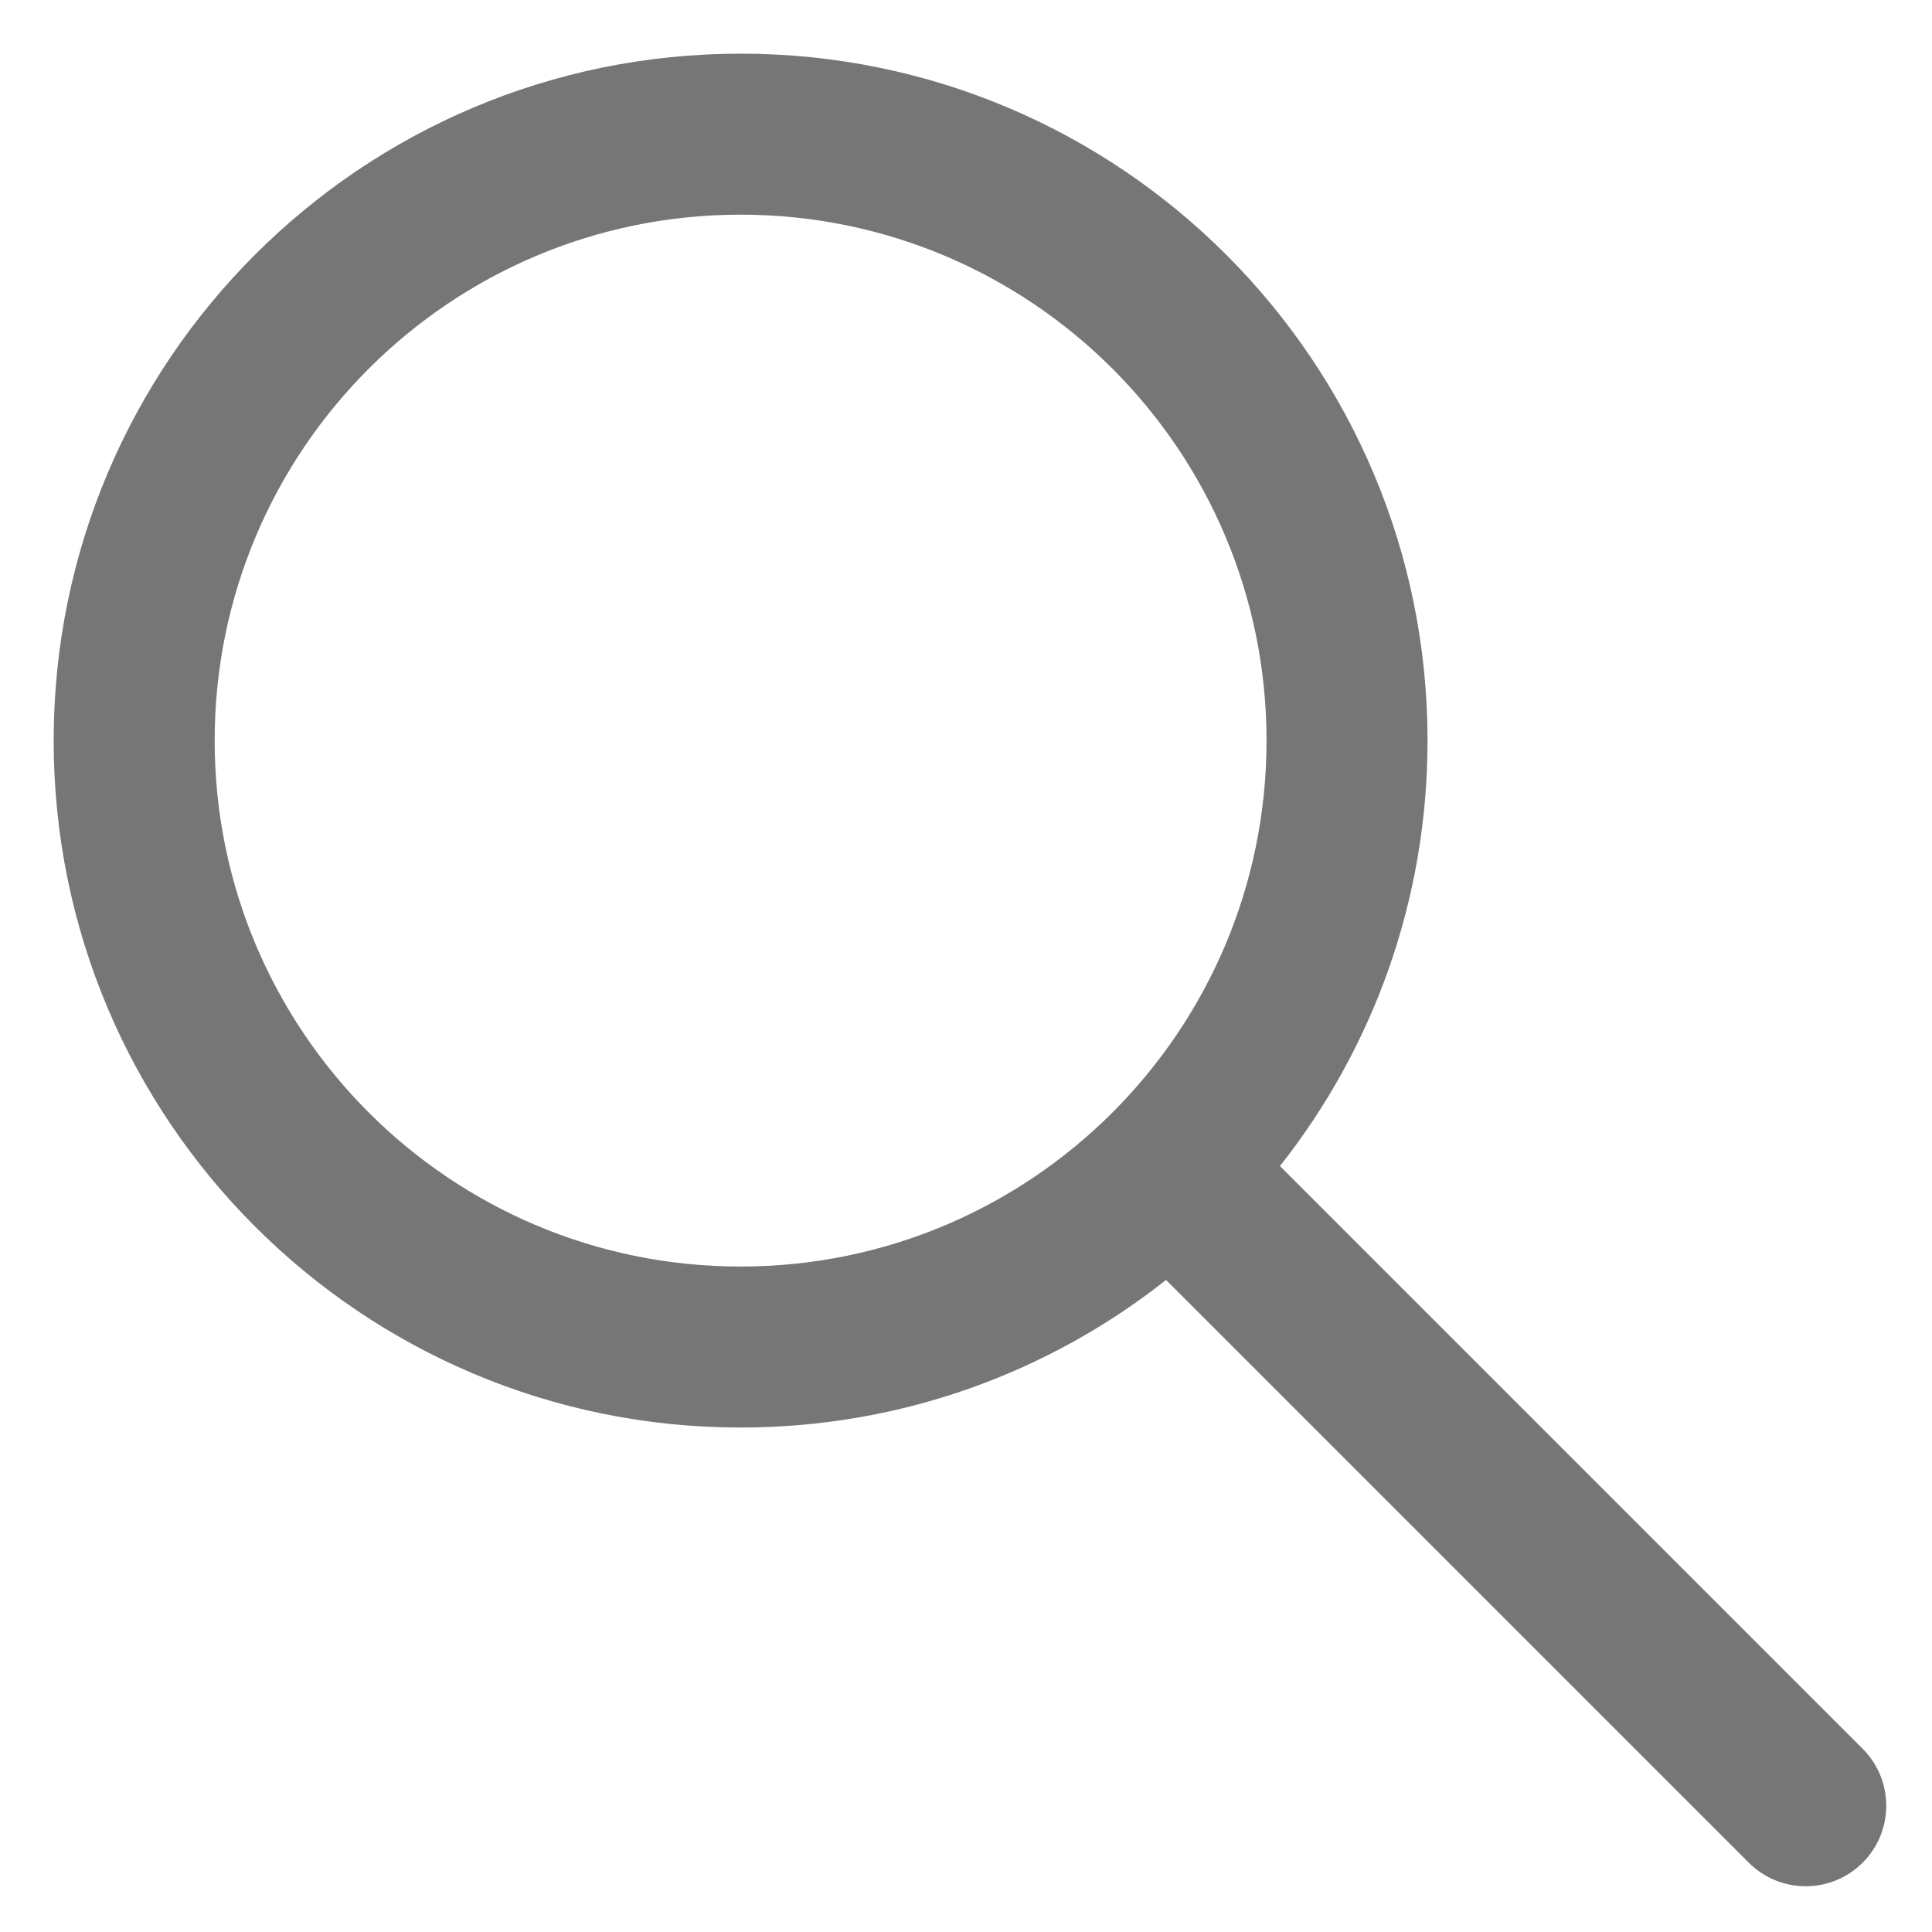
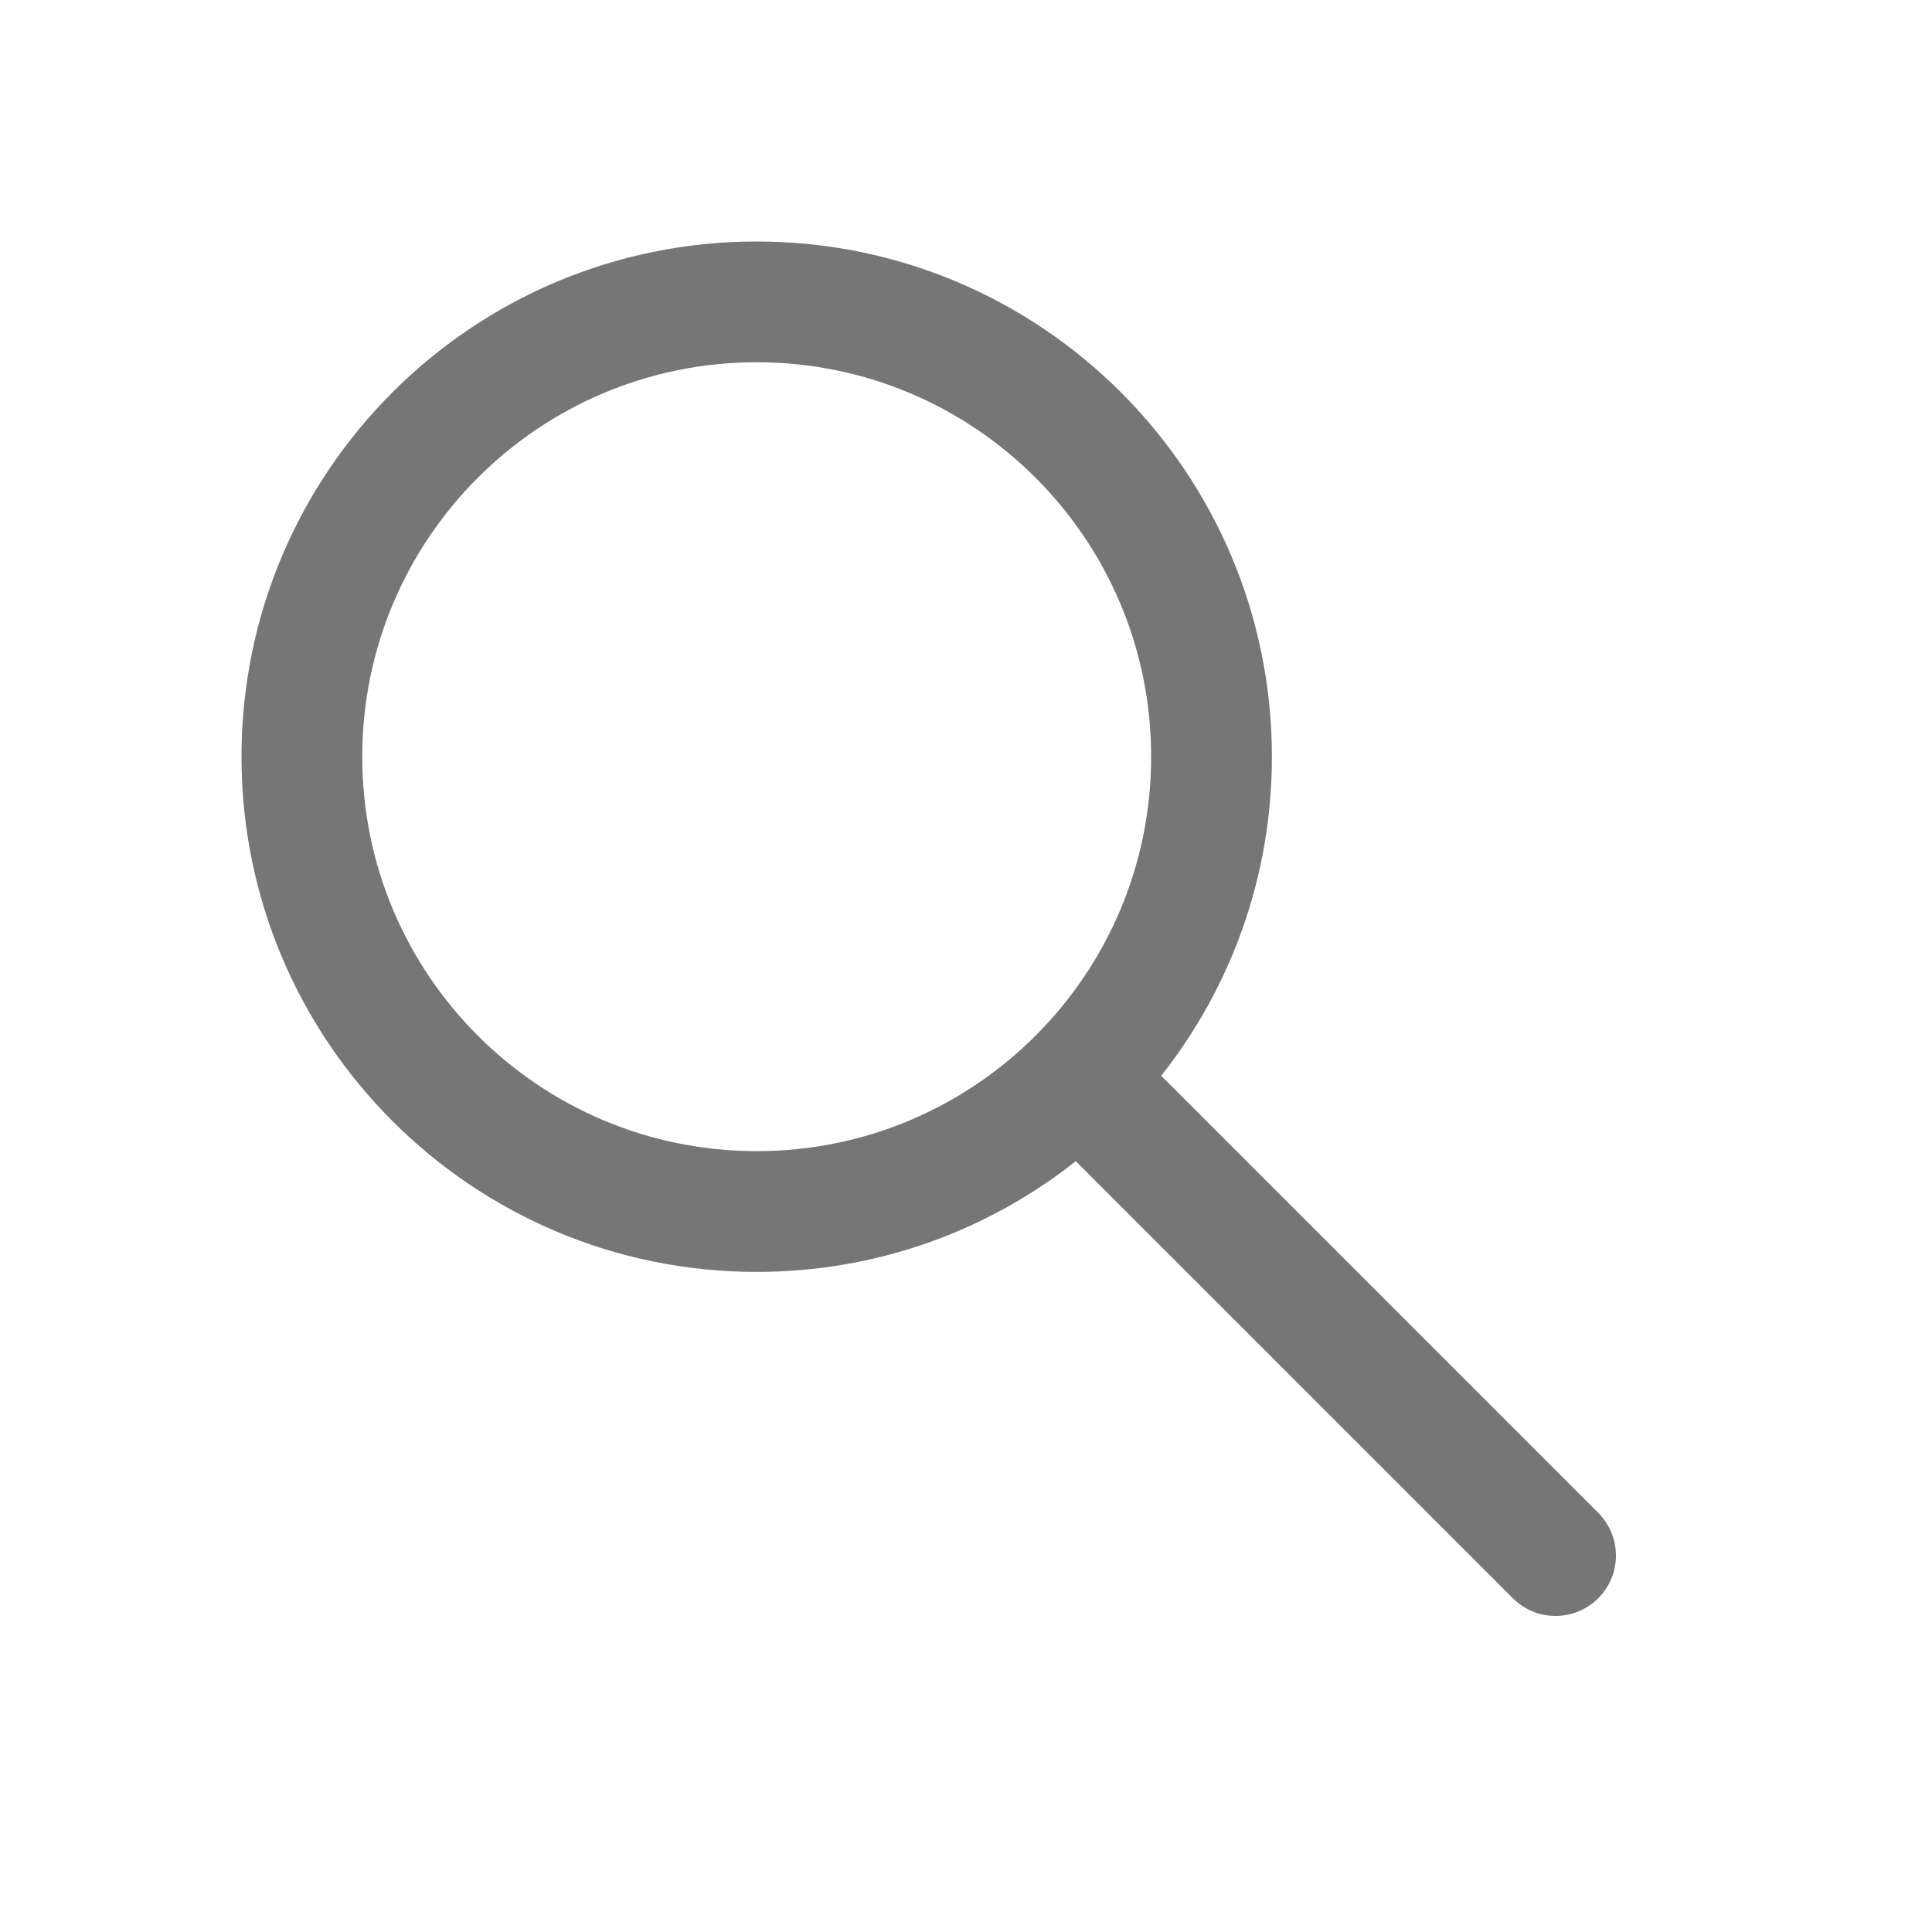
- <svg xmlns="http://www.w3.org/2000/svg" width="18" height="18" viewBox="0 0 18 18" fill="none">
-   <path fill-rule="evenodd" clip-rule="evenodd" d="M11.8 6.9C11.8 9.606 9.606 11.8 6.9 11.8C4.194 11.8 2 9.606 2 6.9C2 4.194 4.194 2 6.9 2C9.606 2 11.8 4.194 11.8 6.9ZM10.864 11.925C9.774 12.786 8.397 13.3 6.9 13.3C3.365 13.3 0.5 10.435 0.5 6.9C0.5 3.365 3.365 0.5 6.9 0.5C10.435 0.5 13.3 3.365 13.3 6.9C13.3 8.397 12.786 9.774 11.925 10.864L17.354 16.293C17.647 16.586 17.647 17.061 17.354 17.354C17.061 17.647 16.586 17.647 16.293 17.354L10.864 11.925Z" fill="#767676" />
+ <svg xmlns="http://www.w3.org/2000/svg" width="24" height="24" viewBox="0 0 24 24" fill="none">
+   <path fill-rule="evenodd" clip-rule="evenodd" d="M14.3 9.4C14.3 12.106 12.106 14.3 9.4 14.3C6.694 14.3 4.5 12.106 4.5 9.4C4.5 6.694 6.694 4.5 9.4 4.5C12.106 4.5 14.3 6.694 14.3 9.4ZM13.364 14.425C12.274 15.286 10.897 15.8 9.4 15.8C5.865 15.8 3 12.935 3 9.4C3 5.865 5.865 3 9.4 3C12.935 3 15.8 5.865 15.8 9.4C15.8 10.897 15.286 12.274 14.425 13.364L19.854 18.793C20.147 19.086 20.147 19.561 19.854 19.854C19.561 20.147 19.086 20.147 18.793 19.854L13.364 14.425Z" fill="#767676" />
</svg>
